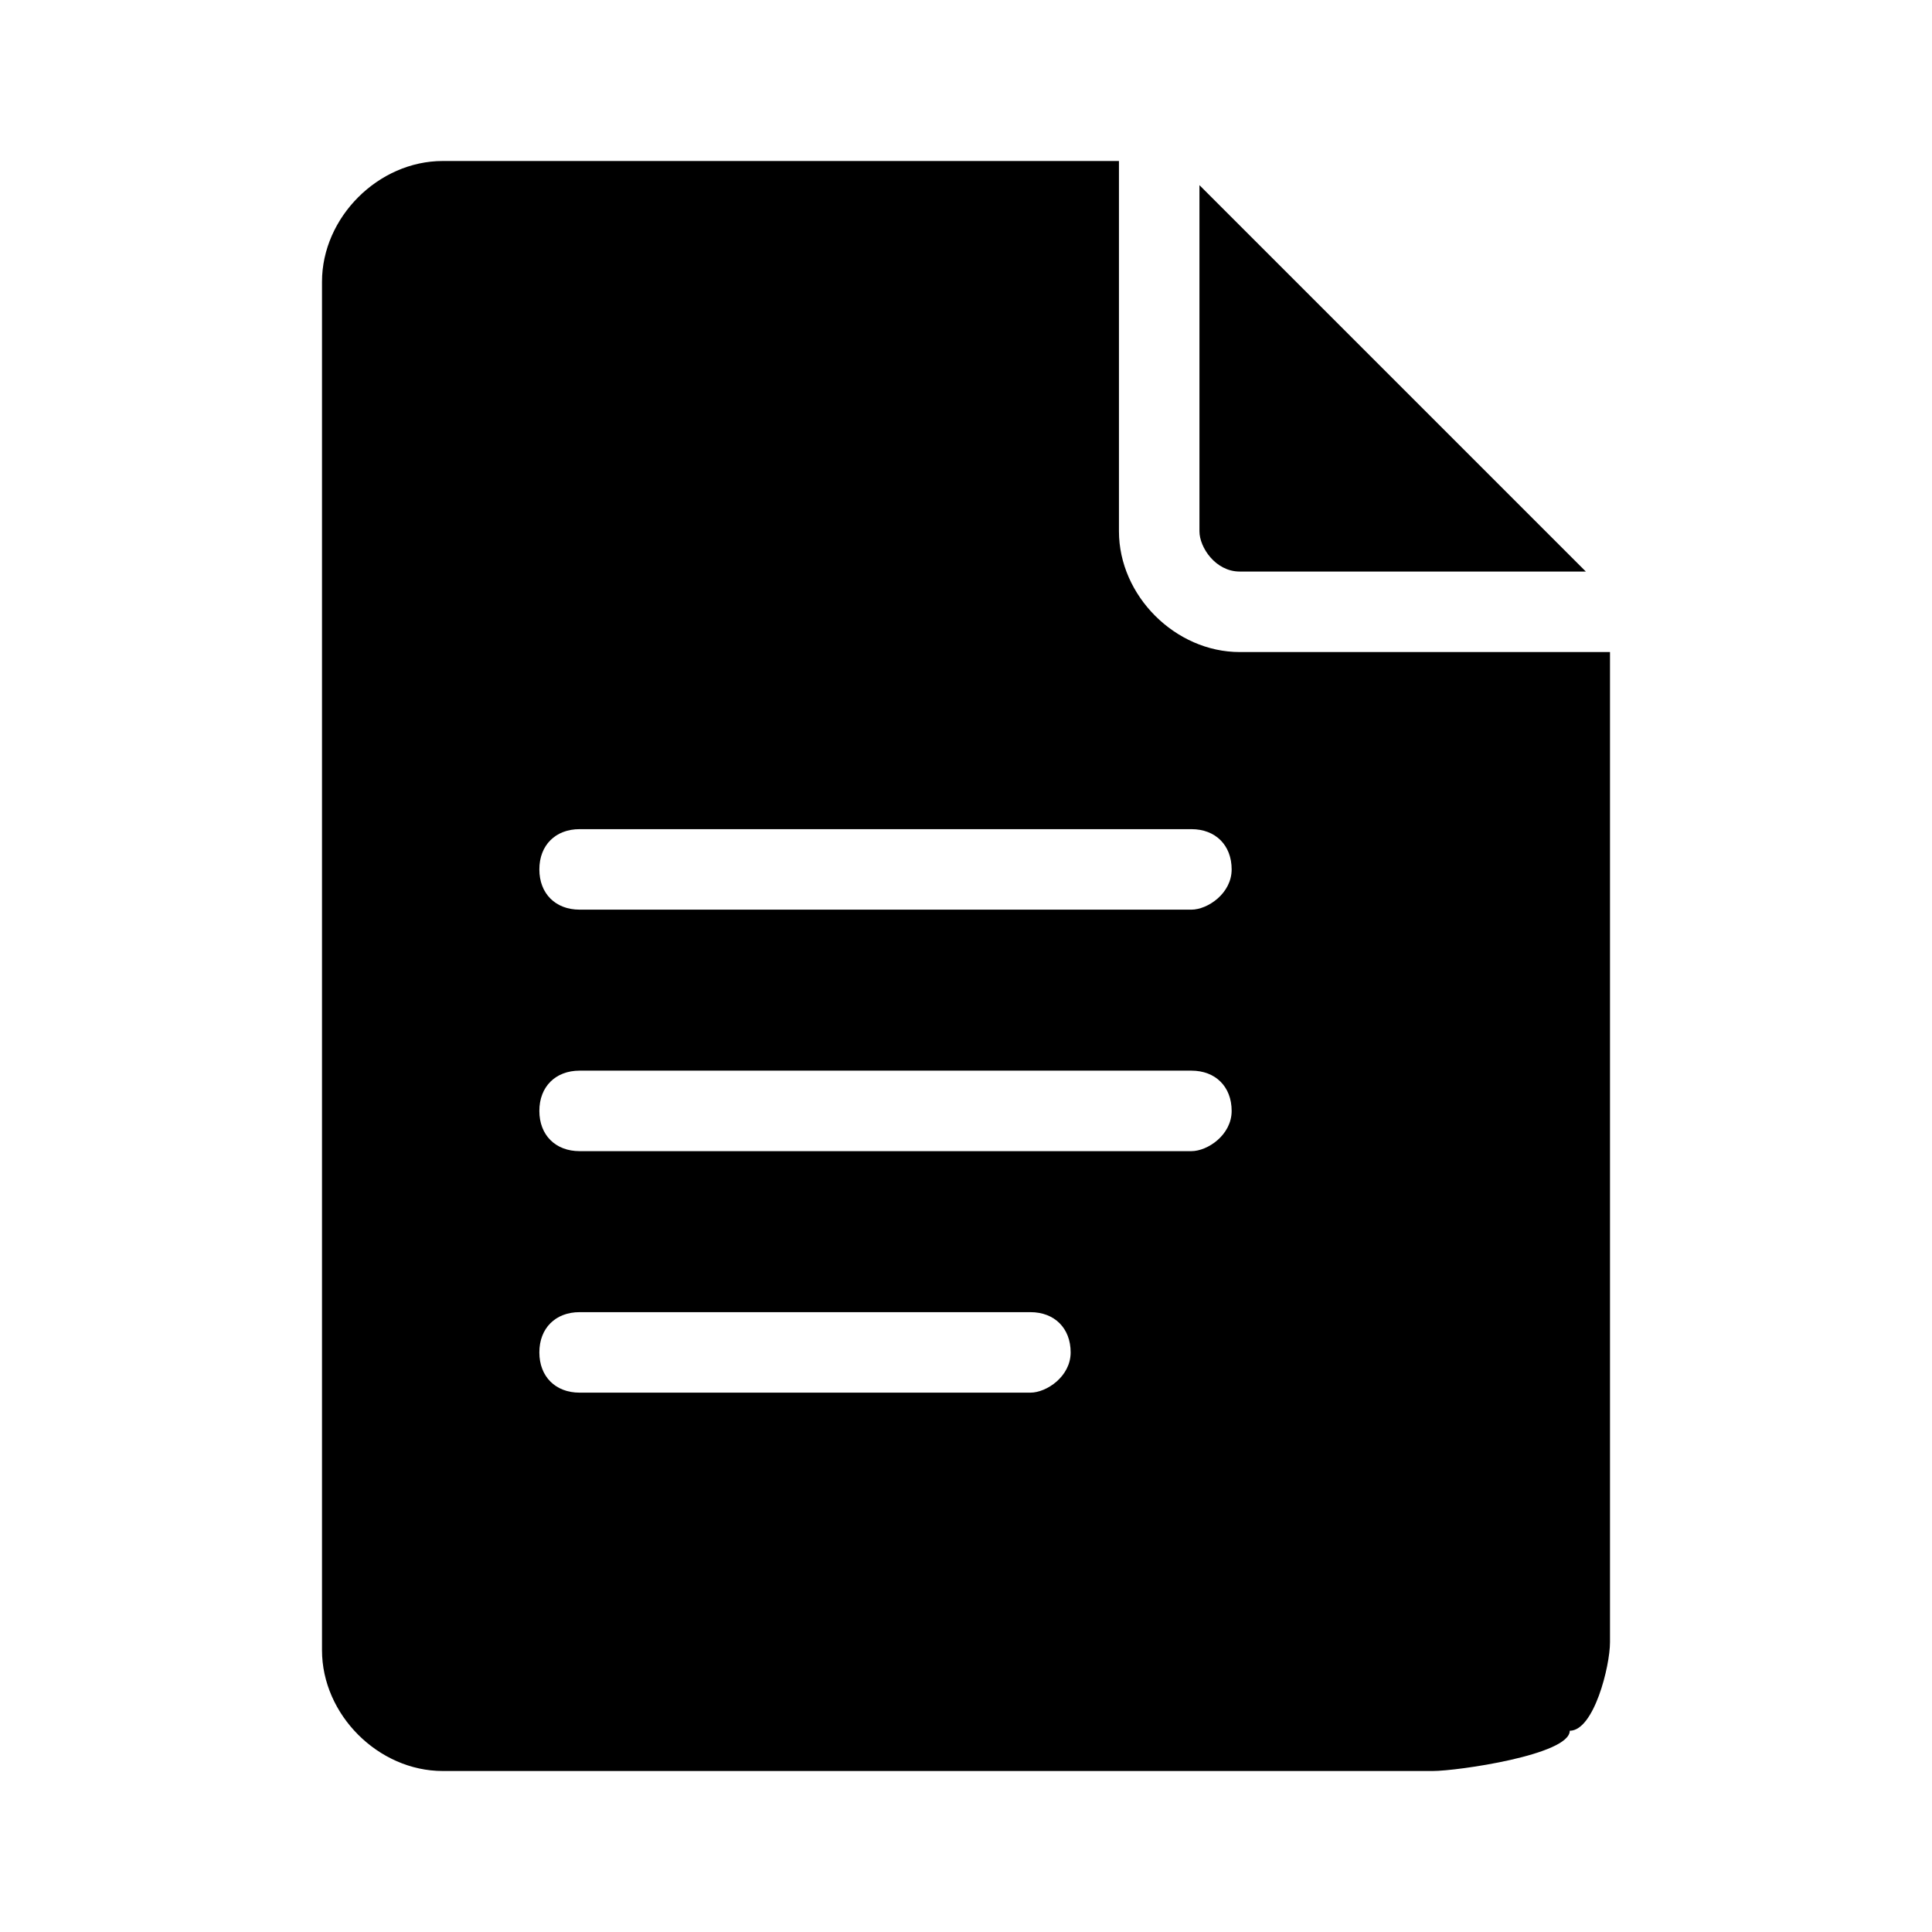
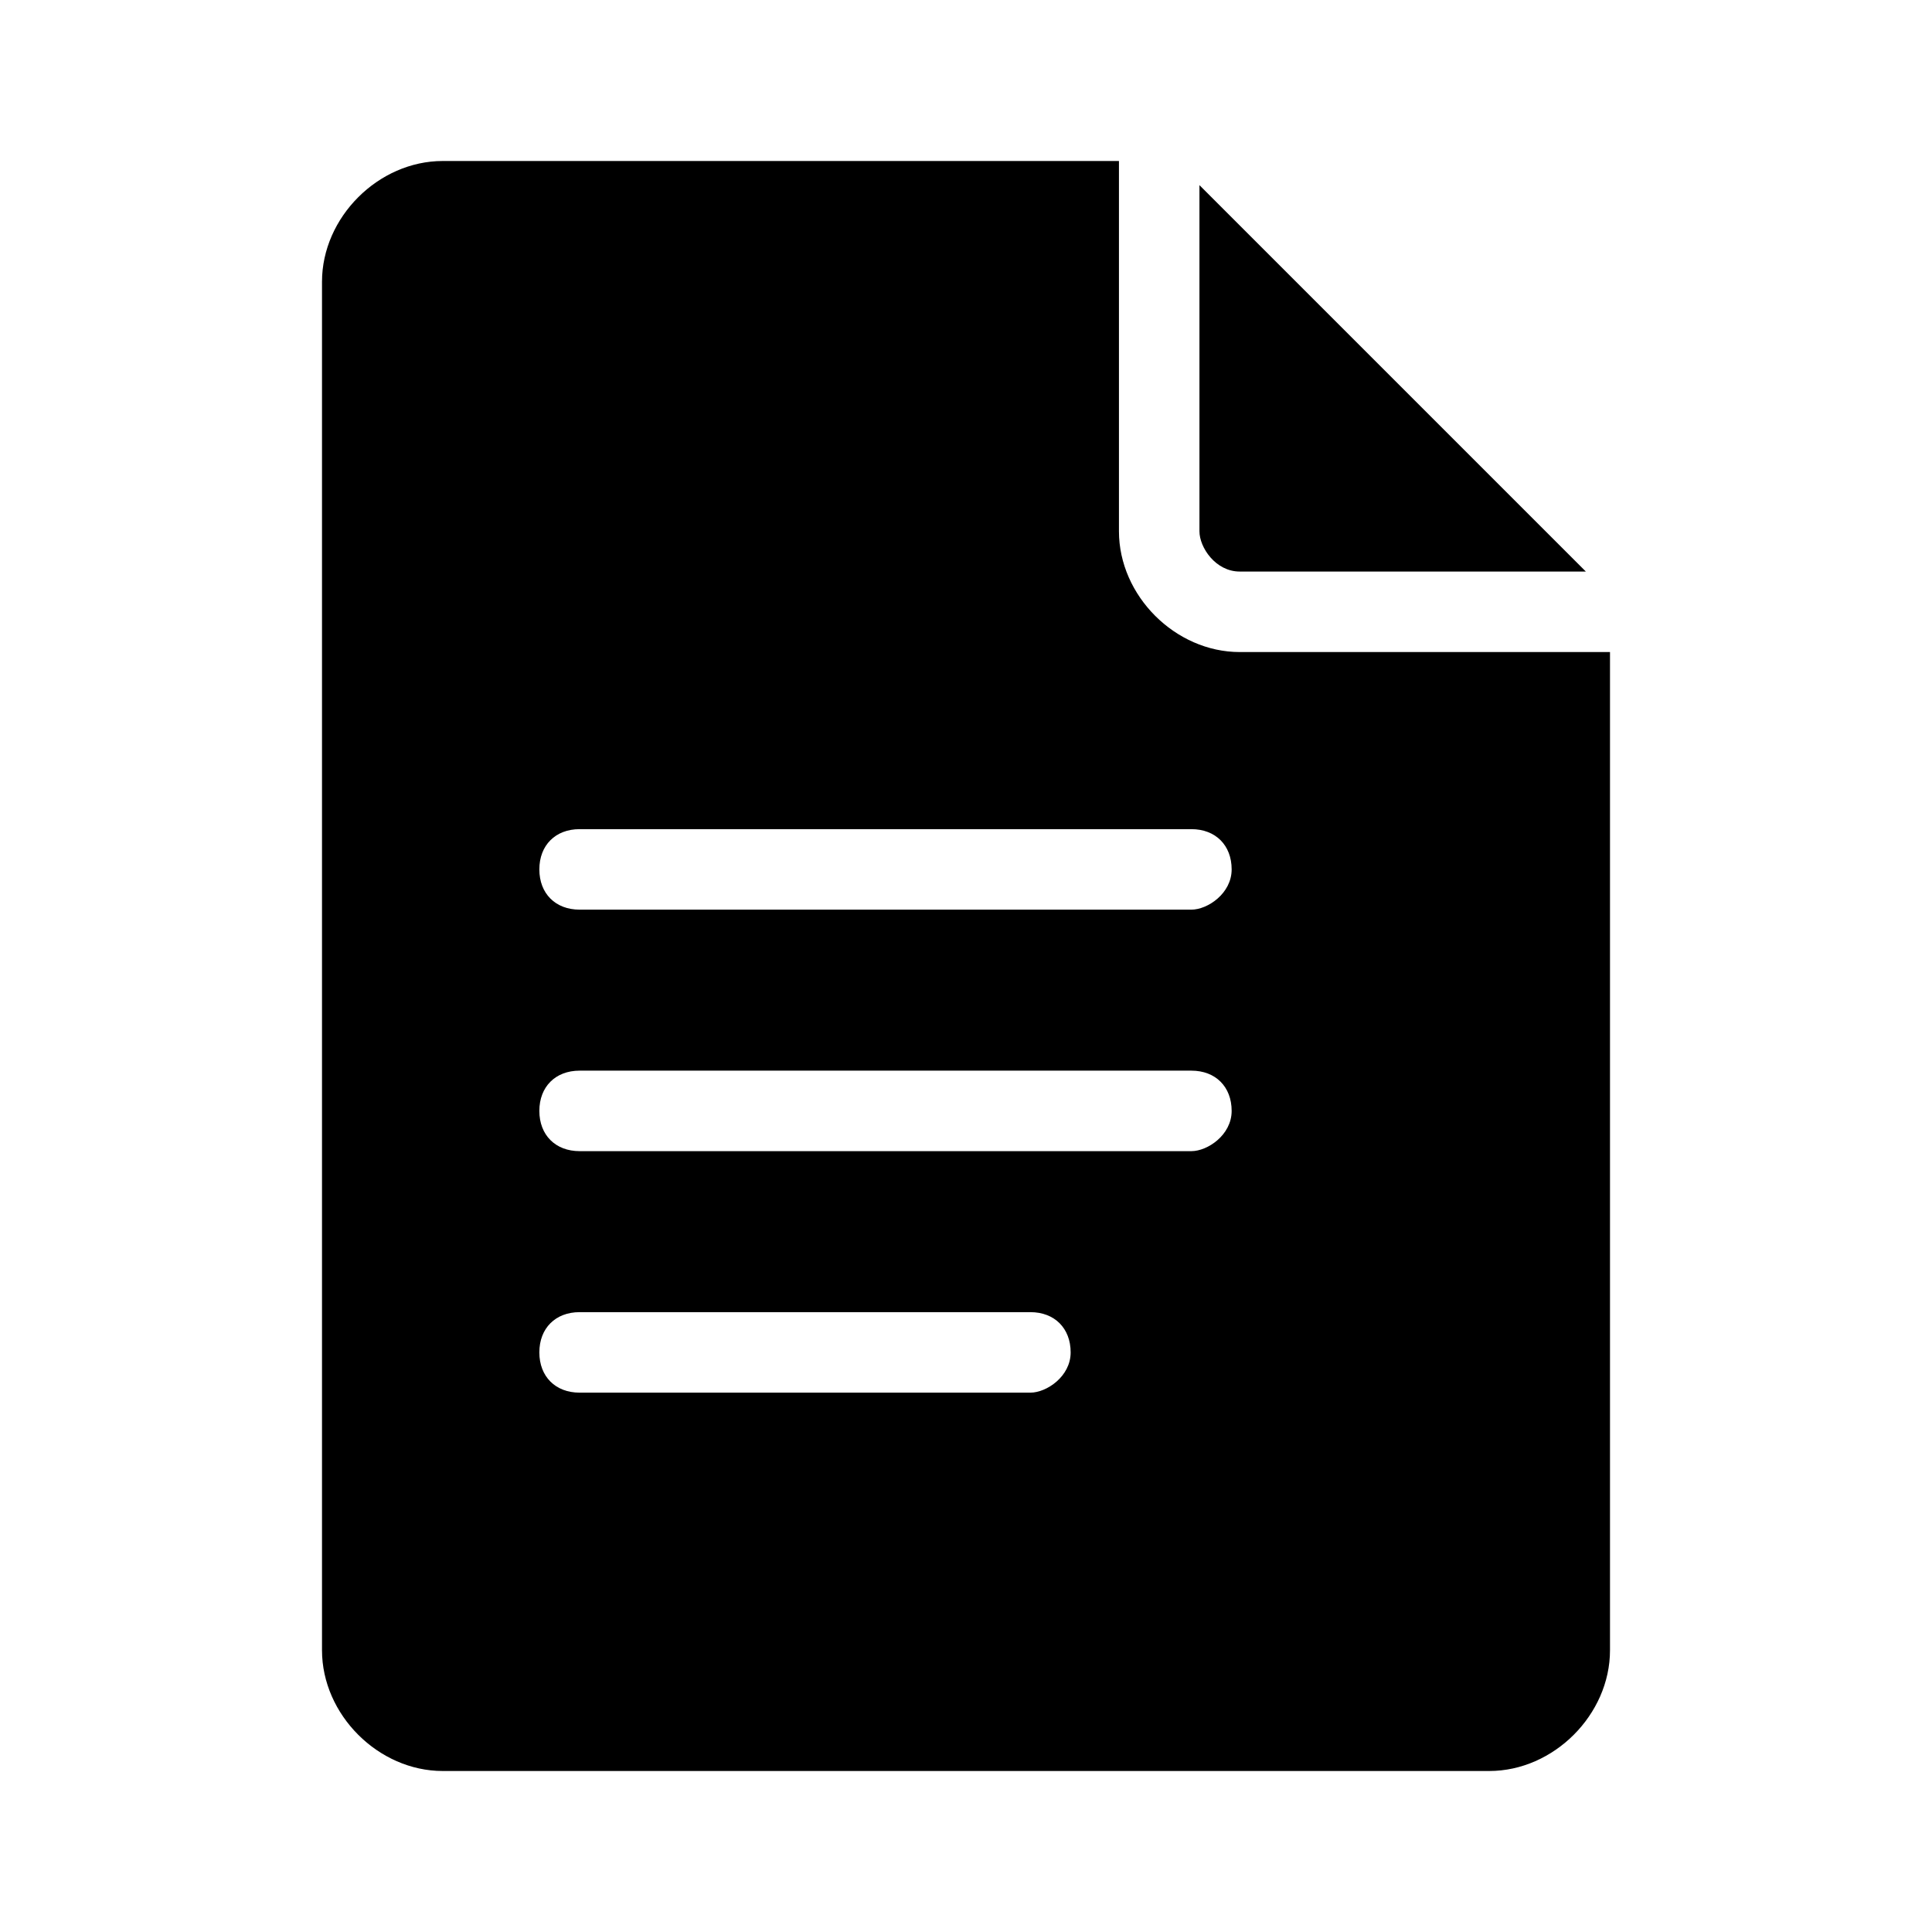
<svg xmlns="http://www.w3.org/2000/svg" version="1.1" id="Camada_1" x="0px" y="0px" viewBox="0 0 24 24" style="enable-background:new 0 0 24 24;" xml:space="preserve">
  <g>
    <path d="M15.4,7.1h4.3l-4.8-4.8v4.3C14.9,6.8,15.1,7.1,15.4,7.1z" />
-     <path d="M15.4,8.1c-0.8,0-1.5-0.7-1.5-1.5V2H5.5C4.7,2,4,2.7,4,3.5c0,0,0,0,0,0v17C4,21.3,4.7,22,5.5,22c0,0,0,0,0,0h12.3   c0.3,0,1.7-0.2,1.7-0.5c0.3,0,0.5-0.8,0.5-1.1V8.1H15.4z M12.8,17.3H7.2c-0.3,0-0.5-0.2-0.5-0.5c0-0.3,0.2-0.5,0.5-0.5h5.6   c0.3,0,0.5,0.2,0.5,0.5C13.3,17.1,13,17.3,12.8,17.3z M14.8,14.3H7.2c-0.3,0-0.5-0.2-0.5-0.5c0-0.3,0.2-0.5,0.5-0.5h7.6   c0.3,0,0.5,0.2,0.5,0.5C15.3,14.1,15,14.3,14.8,14.3z M14.8,11.3H7.2c-0.3,0-0.5-0.2-0.5-0.5c0-0.3,0.2-0.5,0.5-0.5h7.6   c0.3,0,0.5,0.2,0.5,0.5C15.3,11.1,15,11.3,14.8,11.3z" />
+     <path d="M15.4,8.1c-0.8,0-1.5-0.7-1.5-1.5V2H5.5C4.7,2,4,2.7,4,3.5v17C4,21.3,4.7,22,5.5,22h10.1h2.2h0.7c0.8,0,1.5-0.7,1.5-1.5   v-3.2v-1.6V8.1H15.4z M12.8,17.3H7.2c-0.3,0-0.5-0.2-0.5-0.5s0.2-0.5,0.5-0.5h5.6c0.3,0,0.5,0.2,0.5,0.5S13,17.3,12.8,17.3z    M14.8,14.3H7.2c-0.3,0-0.5-0.2-0.5-0.5s0.2-0.5,0.5-0.5h7.6c0.3,0,0.5,0.2,0.5,0.5S15,14.3,14.8,14.3z M14.8,11.3H7.2   c-0.3,0-0.5-0.2-0.5-0.5s0.2-0.5,0.5-0.5h7.6c0.3,0,0.5,0.2,0.5,0.5S15,11.3,14.8,11.3z" />
  </g>
</svg>
